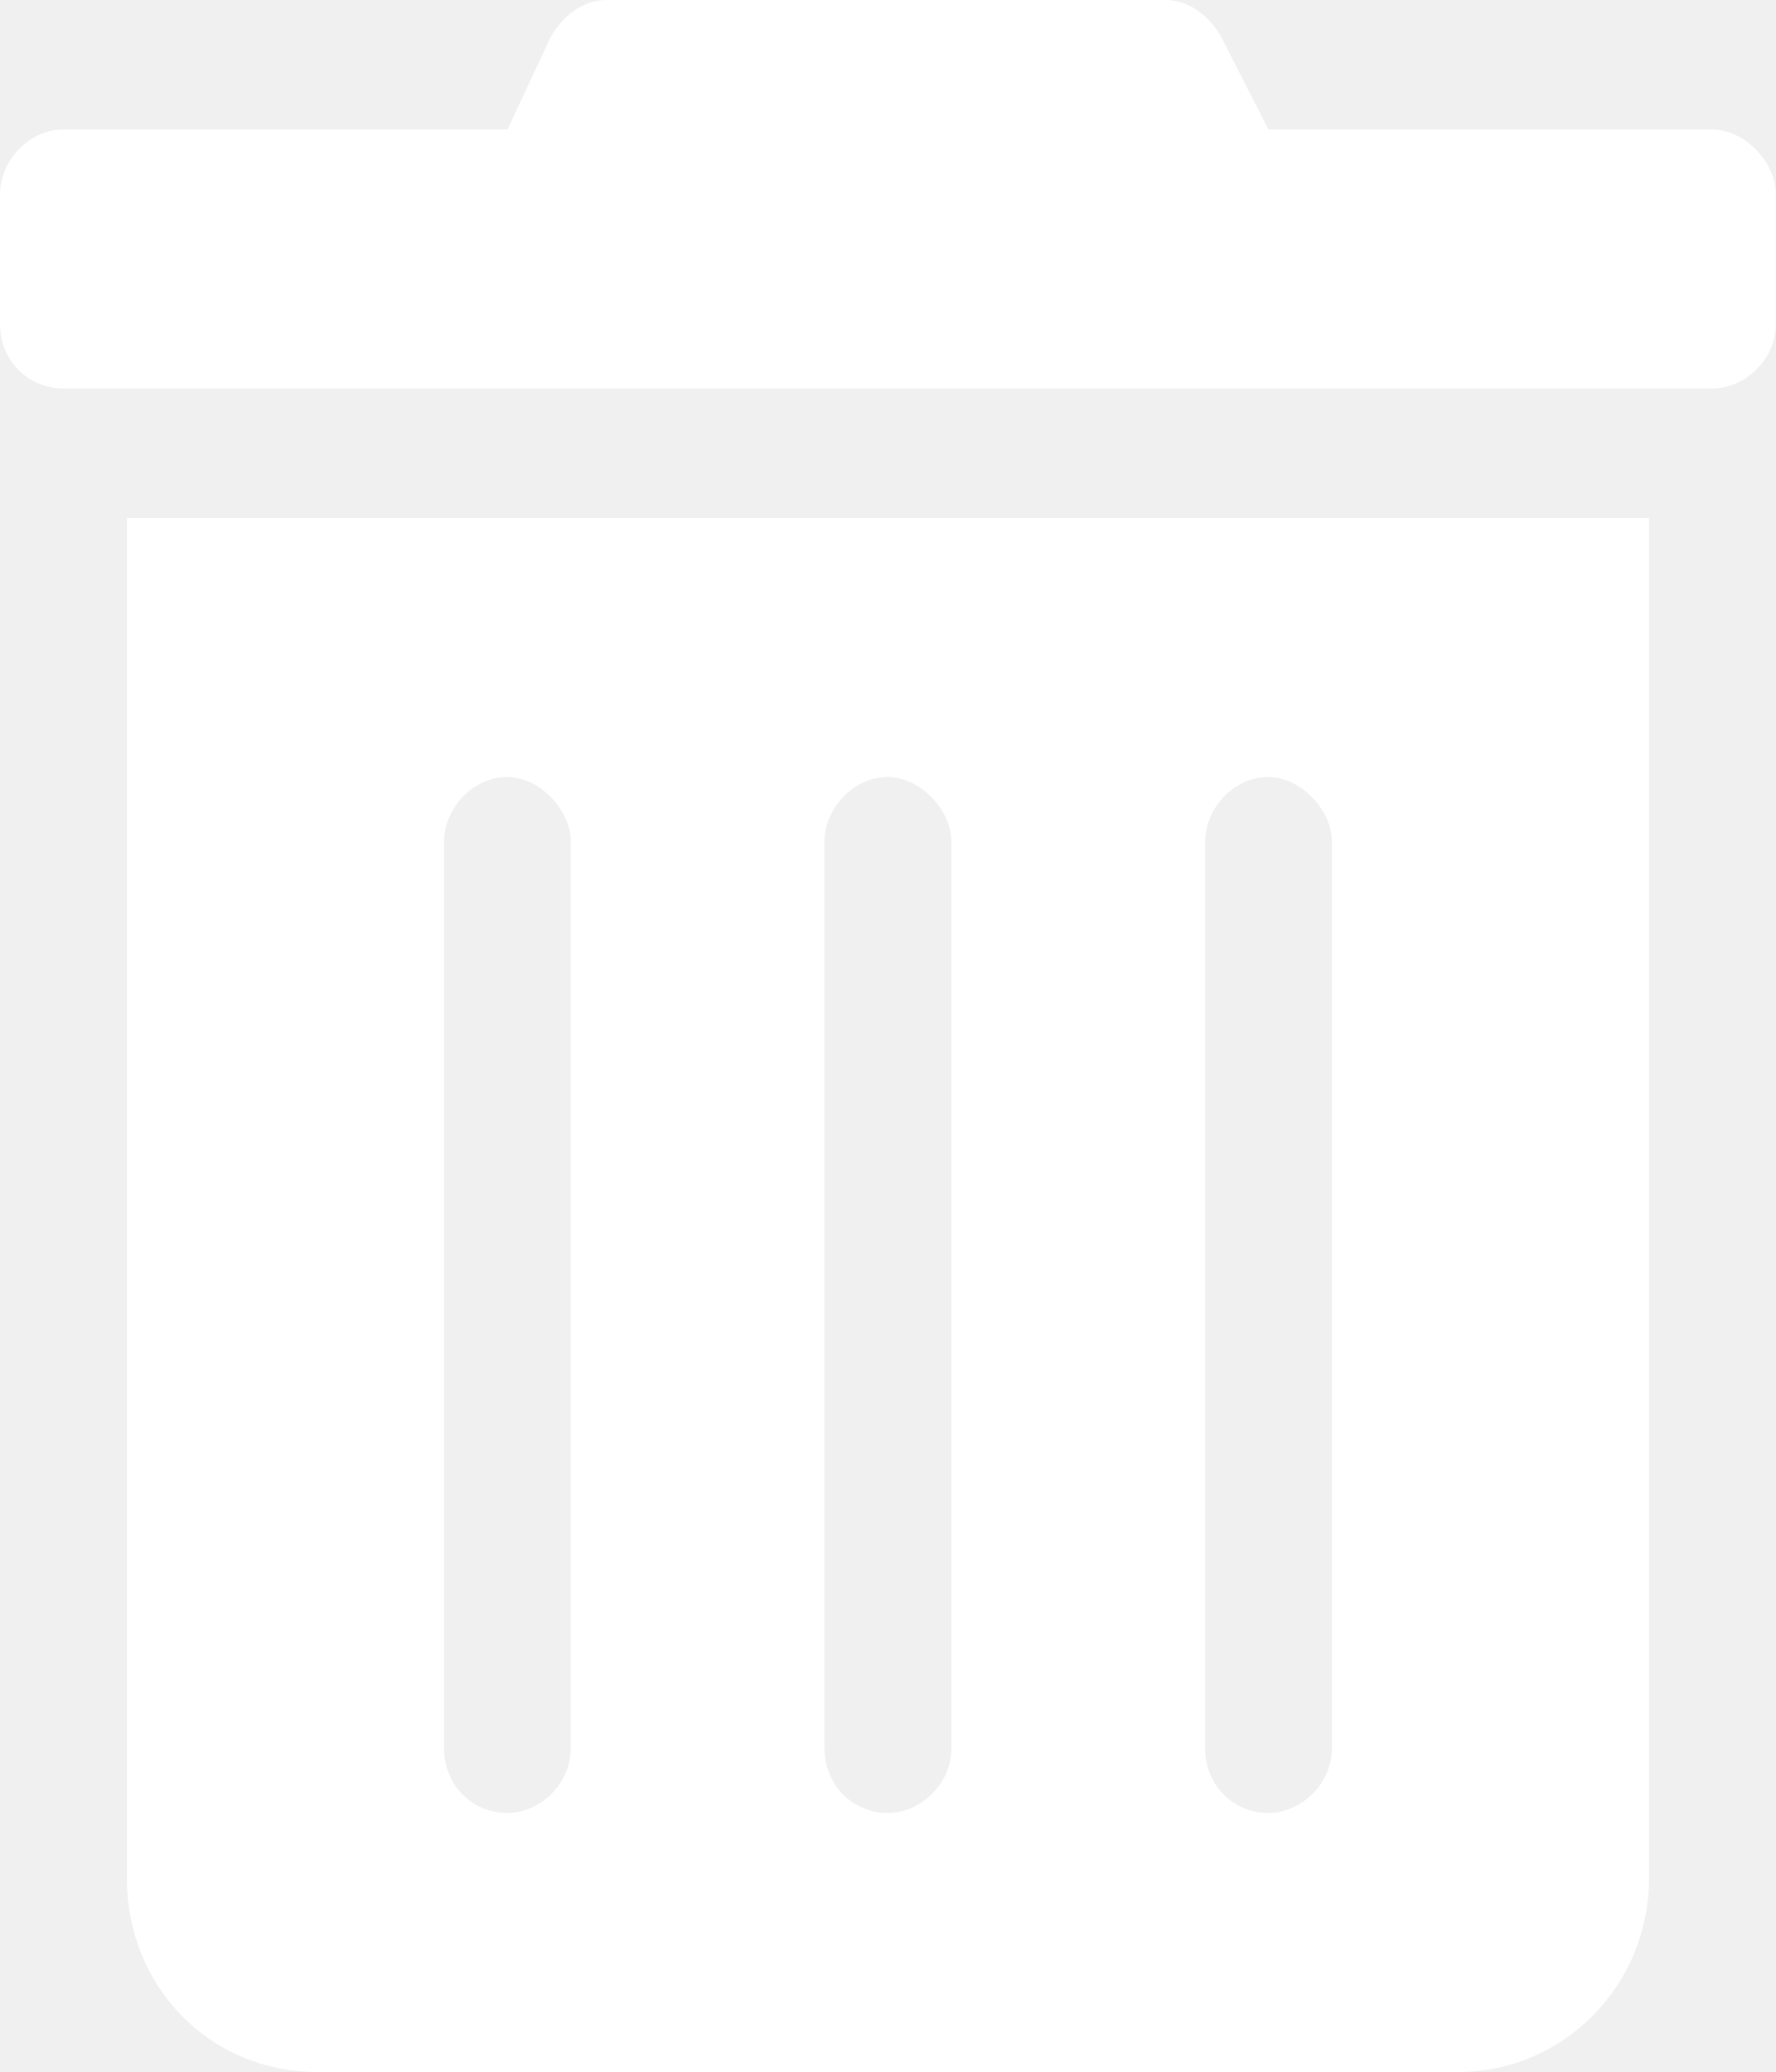
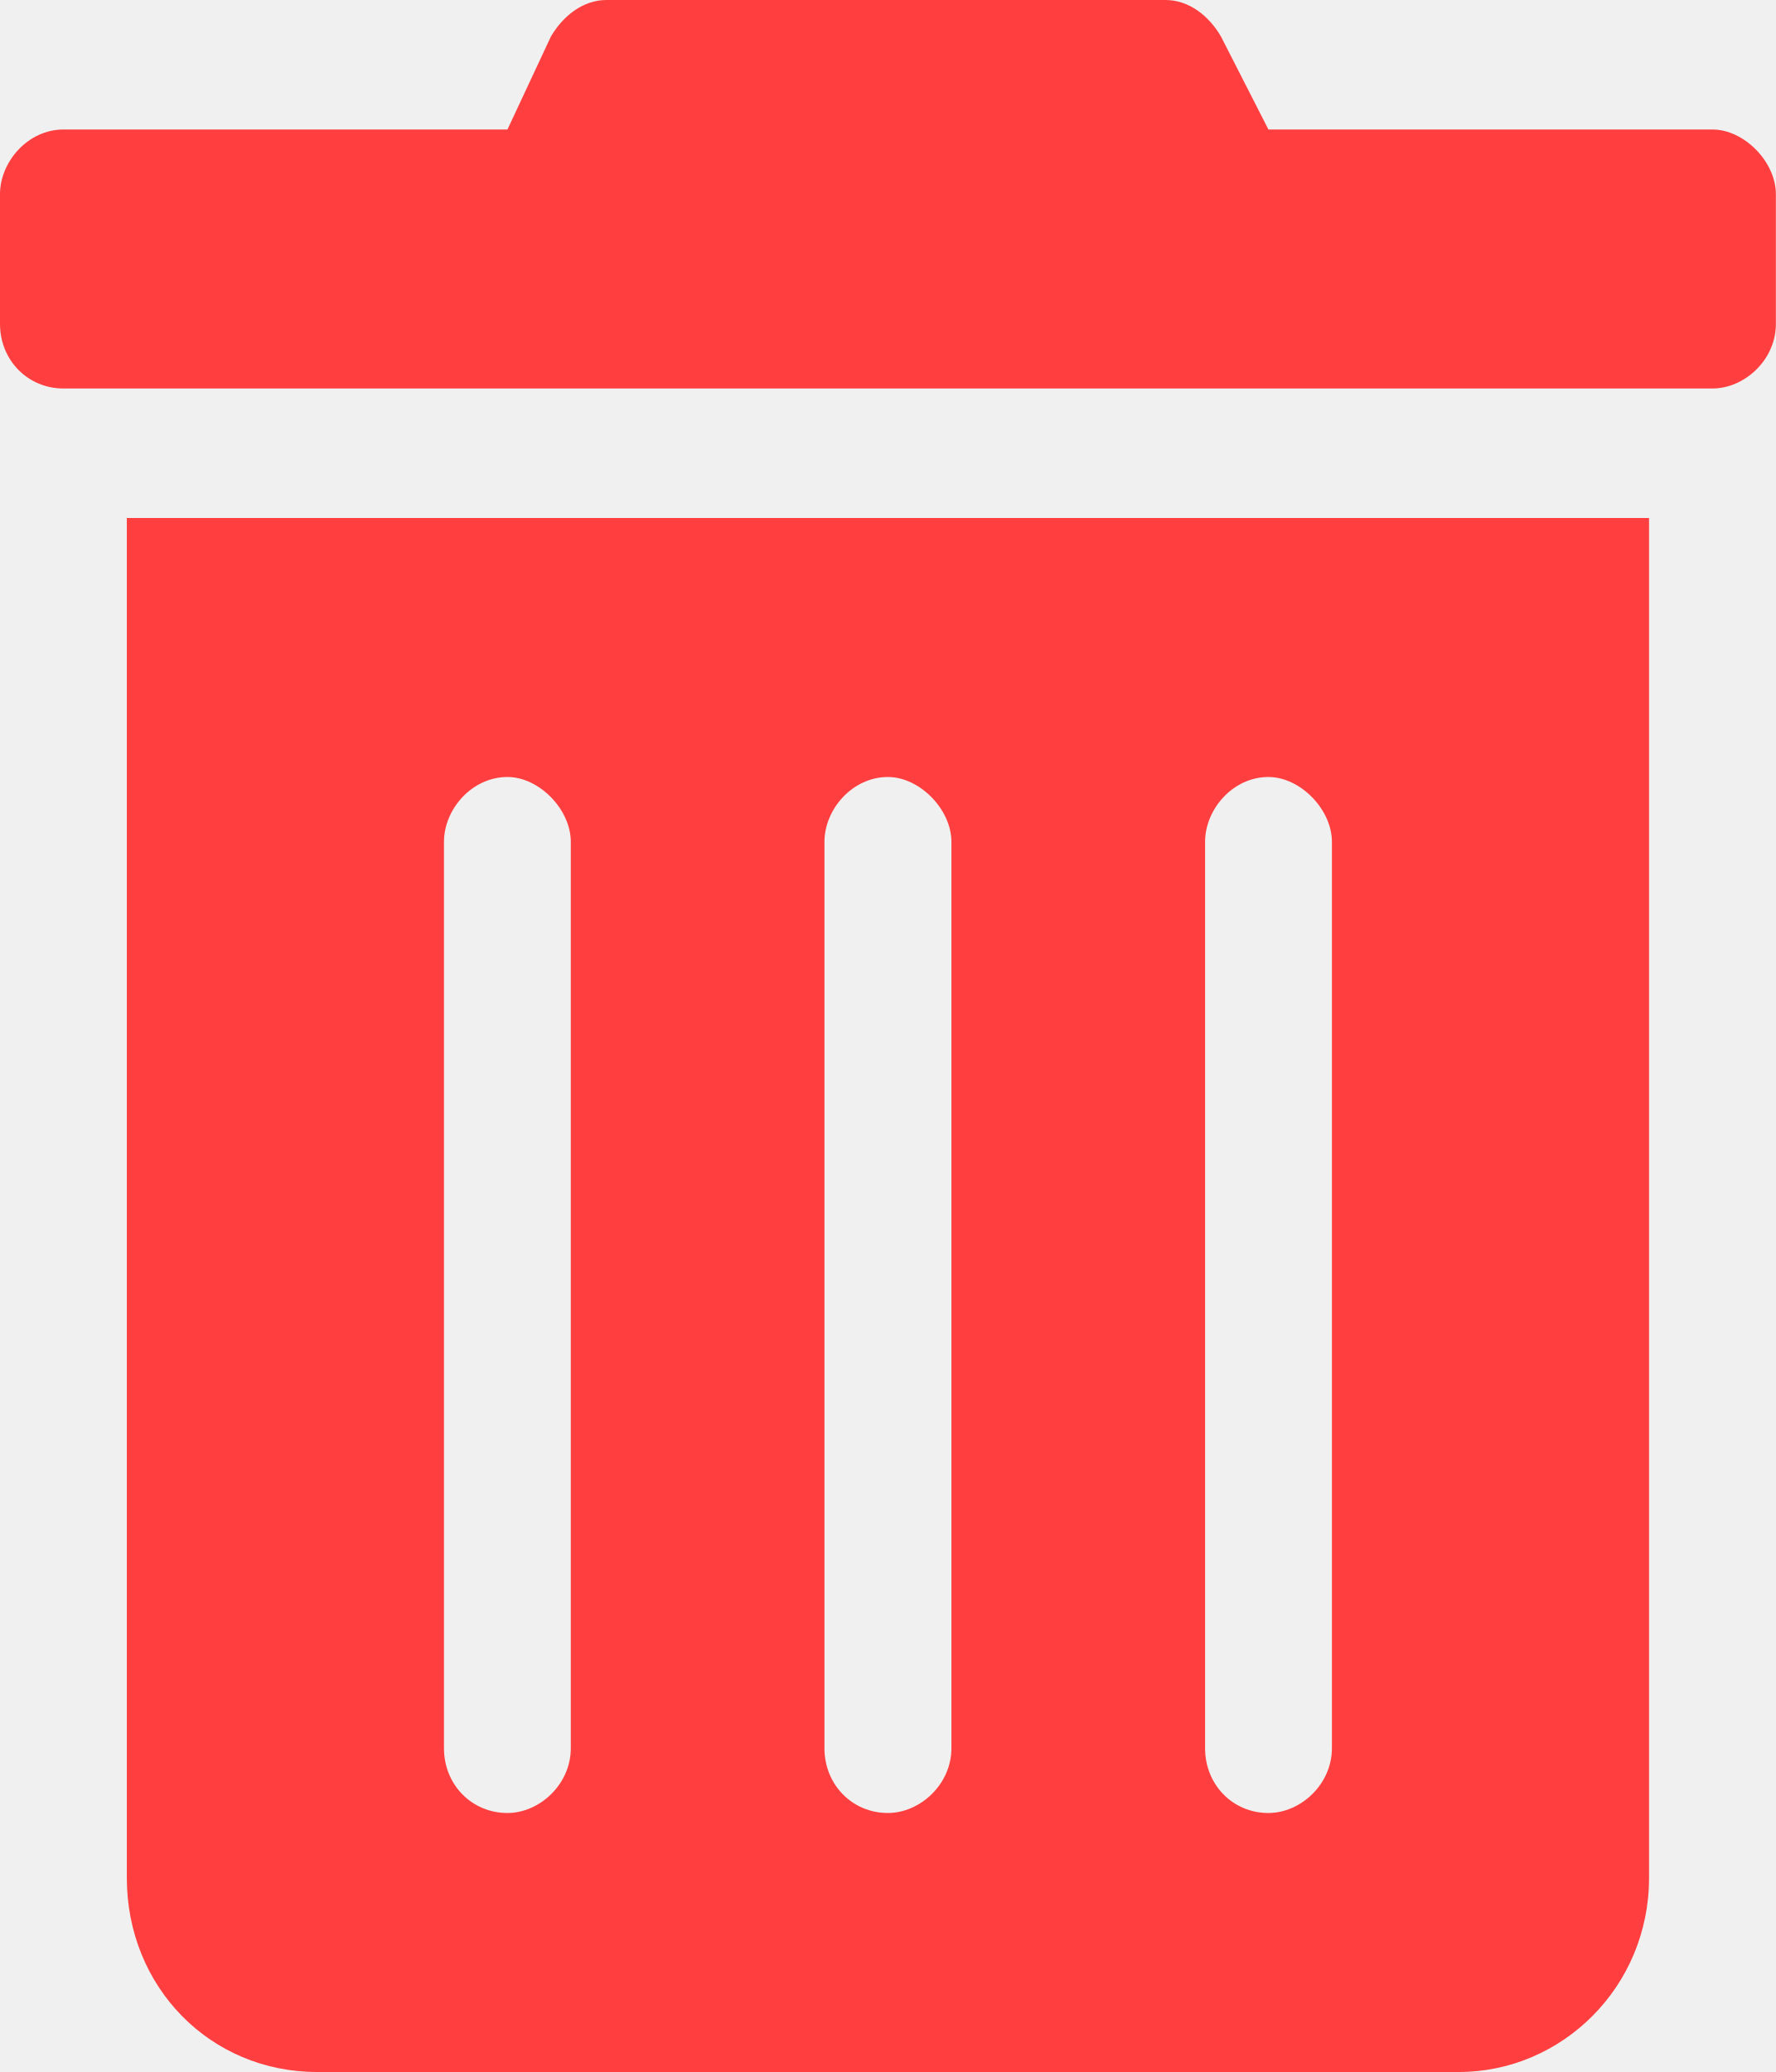
<svg xmlns="http://www.w3.org/2000/svg" width="12" height="14" viewBox="0 0 12 14" fill="none">
-   <path d="M0.857 12.688C0.857 13.426 1.42 14 2.143 14H9.857C10.554 14 11.143 13.426 11.143 12.688V3.5H0.857V12.688ZM8.143 5.688C8.143 5.469 8.33 5.25 8.571 5.25C8.786 5.25 9 5.469 9 5.688V11.812C9 12.059 8.786 12.25 8.571 12.25C8.33 12.25 8.143 12.059 8.143 11.812V5.688ZM5.571 5.688C5.571 5.469 5.759 5.25 6 5.25C6.214 5.25 6.429 5.469 6.429 5.688V11.812C6.429 12.059 6.214 12.25 6 12.25C5.759 12.25 5.571 12.059 5.571 11.812V5.688ZM3 5.688C3 5.469 3.188 5.25 3.429 5.25C3.643 5.25 3.857 5.469 3.857 5.688V11.812C3.857 12.059 3.643 12.25 3.429 12.25C3.188 12.25 3 12.059 3 11.812V5.688ZM11.571 0.875H8.571L8.25 0.246C8.17 0.109 8.036 0 7.875 0H4.098C3.938 0 3.804 0.109 3.723 0.246L3.429 0.875H0.429C0.188 0.875 0 1.094 0 1.312V2.188C0 2.434 0.188 2.625 0.429 2.625H11.571C11.786 2.625 12 2.434 12 2.188V1.312C12 1.094 11.786 0.875 11.571 0.875Z" fill="white" />
+   <path d="M0.857 12.688C0.857 13.426 1.42 14 2.143 14H9.857C10.554 14 11.143 13.426 11.143 12.688V3.5H0.857V12.688ZM8.143 5.688C8.143 5.469 8.33 5.25 8.571 5.25C8.786 5.25 9 5.469 9 5.688V11.812C9 12.059 8.786 12.25 8.571 12.25C8.33 12.25 8.143 12.059 8.143 11.812V5.688ZM5.571 5.688C5.571 5.469 5.759 5.25 6 5.25C6.214 5.25 6.429 5.469 6.429 5.688V11.812C6.429 12.059 6.214 12.25 6 12.25C5.759 12.25 5.571 12.059 5.571 11.812V5.688ZM3 5.688C3 5.469 3.188 5.25 3.429 5.25C3.643 5.25 3.857 5.469 3.857 5.688V11.812C3.857 12.059 3.643 12.25 3.429 12.25C3.188 12.25 3 12.059 3 11.812V5.688ZM11.571 0.875H8.571L8.25 0.246C8.17 0.109 8.036 0 7.875 0H4.098C3.938 0 3.804 0.109 3.723 0.246L3.429 0.875H0.429C0.188 0.875 0 1.094 0 1.312V2.188C0 2.434 0.188 2.625 0.429 2.625H11.571C11.786 2.625 12 2.434 12 2.188V1.312C12 1.094 11.786 0.875 11.571 0.875Z" fill="#ff3f3f" />
</svg>
